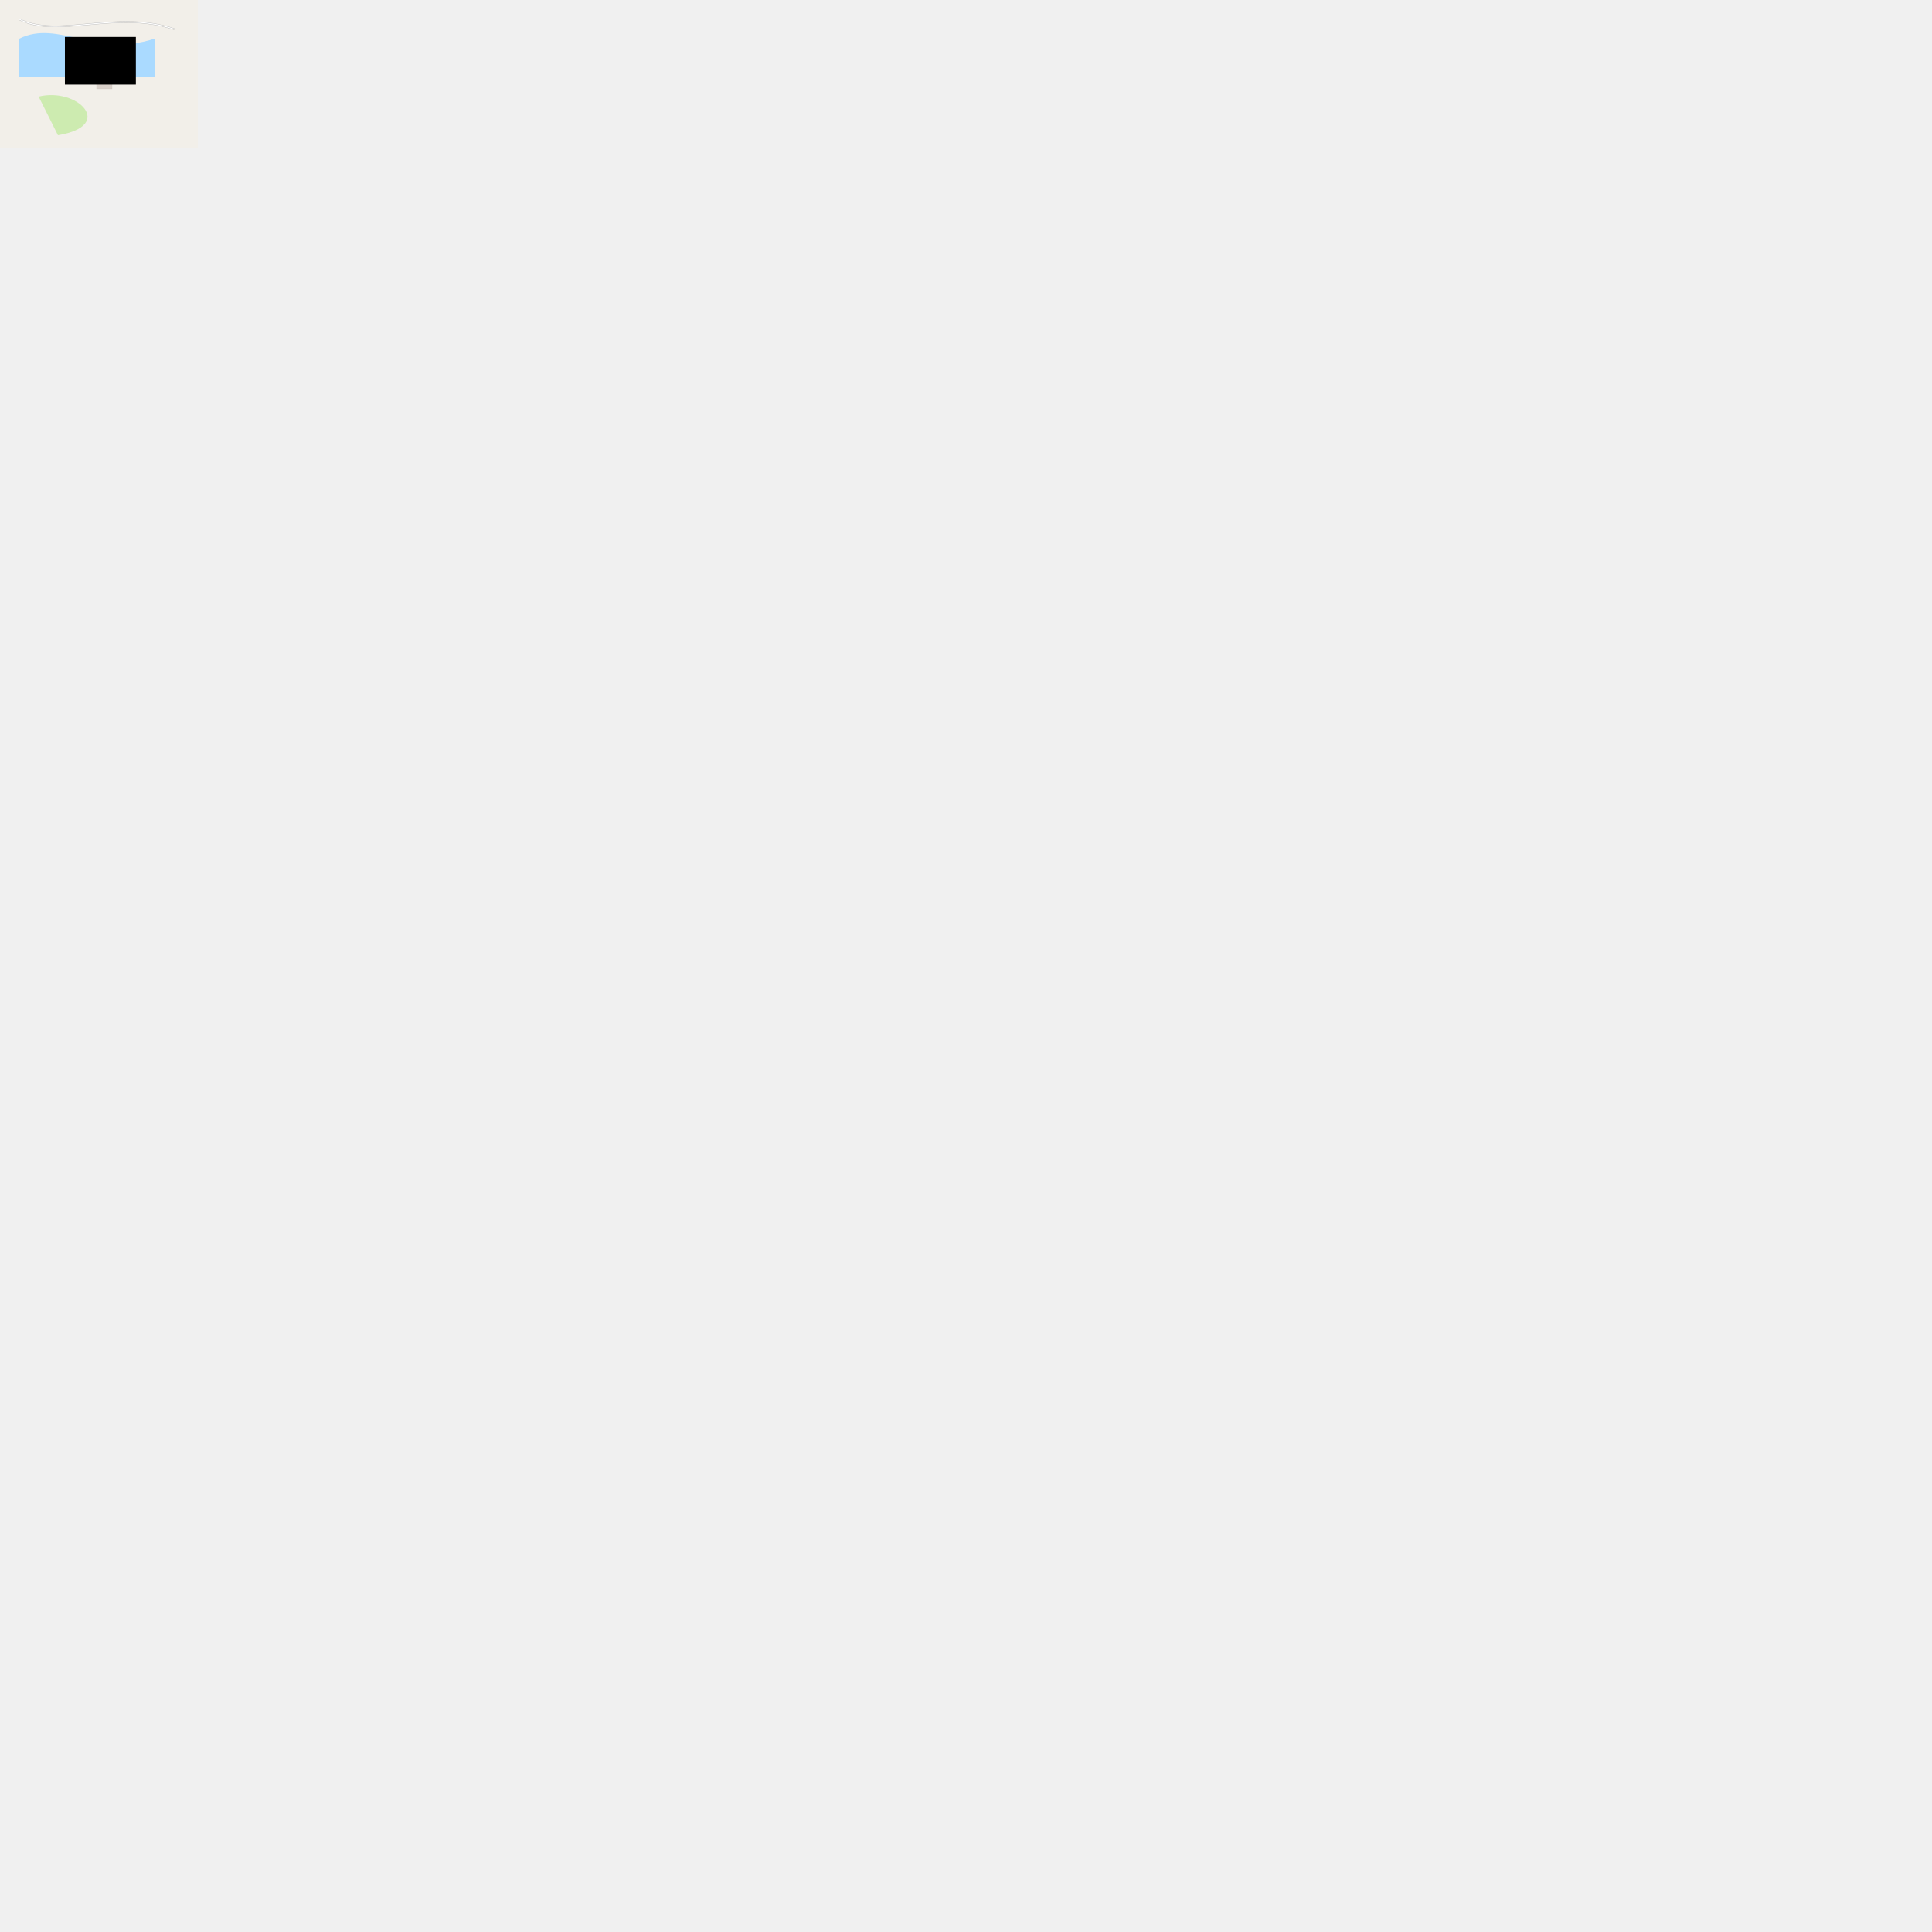
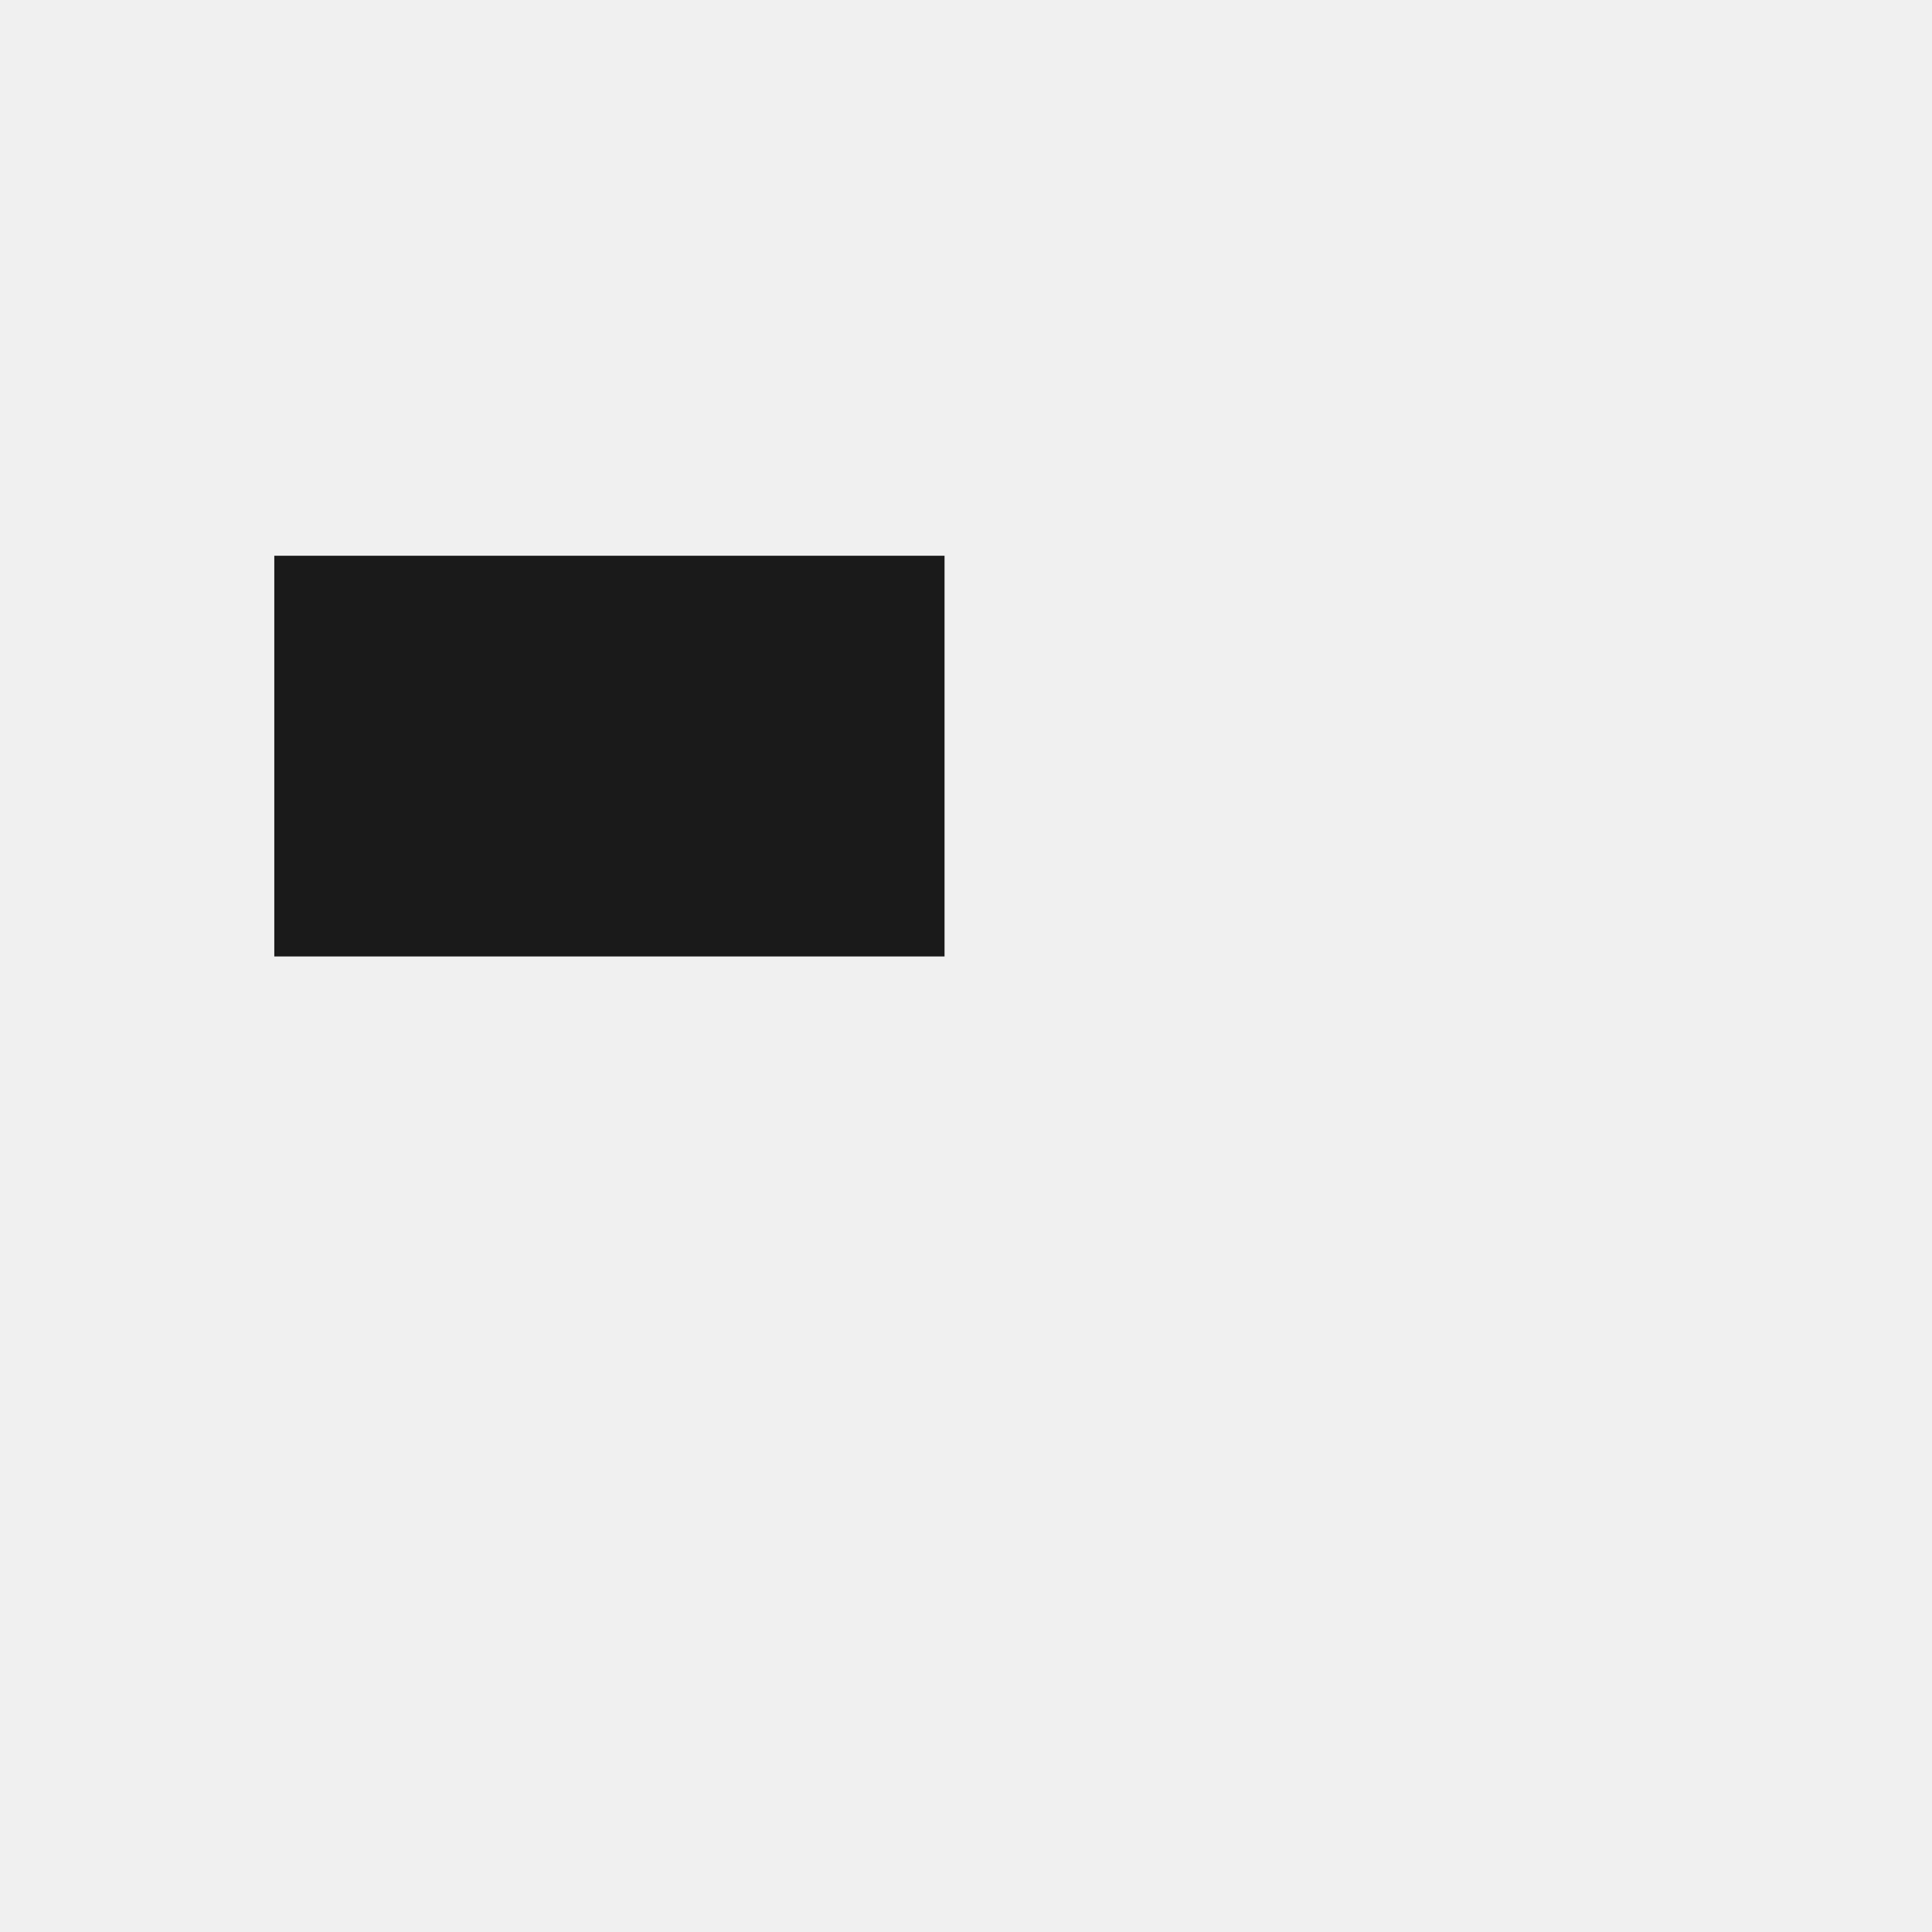
- <svg xmlns="http://www.w3.org/2000/svg" width="10000" height="10000" viewBox="0 0 10000 10000" version="1.1" id="svg5">
-   <defs id="defs5" />
-   <g id="fond" style="display:inline">
-     <rect x="0" y="0" width="1024" height="768" fill="#f2efe9" id="rect1" style="display:inline" />
+ <svg xmlns="http://www.w3.org/2000/svg" width="10000" height="10000" viewBox="0 0 2645.833 2645.833" version="1.1" id="svg1">
+   <defs id="defs1" />
+   <g id="layer1" />
+   <g id="layer2" />
+   <g id="layer3" />
+   <g id="layer4" />
+   <g id="layer5">
+     <rect style="fill:#1a1a1a;stroke-width:0.265" id="rect1" width="917.875" height="548.765" x="375.643" y="761.085" />
  </g>
-   <g id="eau" style="display:inline">
-     <path d="m 100,200 c 200,-100 400,100 700,0 V 400 H 100 Z" fill="#aadaff" id="path1" />
-   </g>
-   <g id="foret" style="display:inline">
-     <path d="M 200,500 C 400,450 600,650 300,700 Z" fill="#cdebb0" id="path2" />
-   </g>
-   <g id="routes" style="display:inline">
-     <path d="M 100,100 C 300,200 600,50 900,150" fill="none" stroke="#b5b5b5" stroke-width="8" stroke-linecap="round" stroke-linejoin="round" id="path3" />
-     <path d="M 100,100 C 300,200 600,50 900,150" fill="none" stroke="#ffffff" stroke-width="5" stroke-linecap="round" stroke-linejoin="round" id="path4" />
-   </g>
-   <g id="batiments" style="display:inline">
-     <rect x="500" y="400" width="80" height="60" fill="#d9d0c9" stroke="#c0b8b0" stroke-width="1" id="rect4" />
-   </g>
-   <g id="labels" style="display:inline">
-     <text x="520" y="390" font-size="20px" font-family="'DejaVu Sans'" fill="#ffffff" stroke="#ffffff" stroke-width="3" id="text4">Ville</text>
-     <text x="520" y="390" font-size="20px" font-family="'DejaVu Sans'" fill="#444444" id="text5">Ville</text>
-   </g>
-   <g id="layer1">
-     <rect style="fill:#000000" id="rect2" width="367.346" height="246.483" x="335.941" y="191.286" />
-   </g>
+   <g id="layer6" />
</svg>
